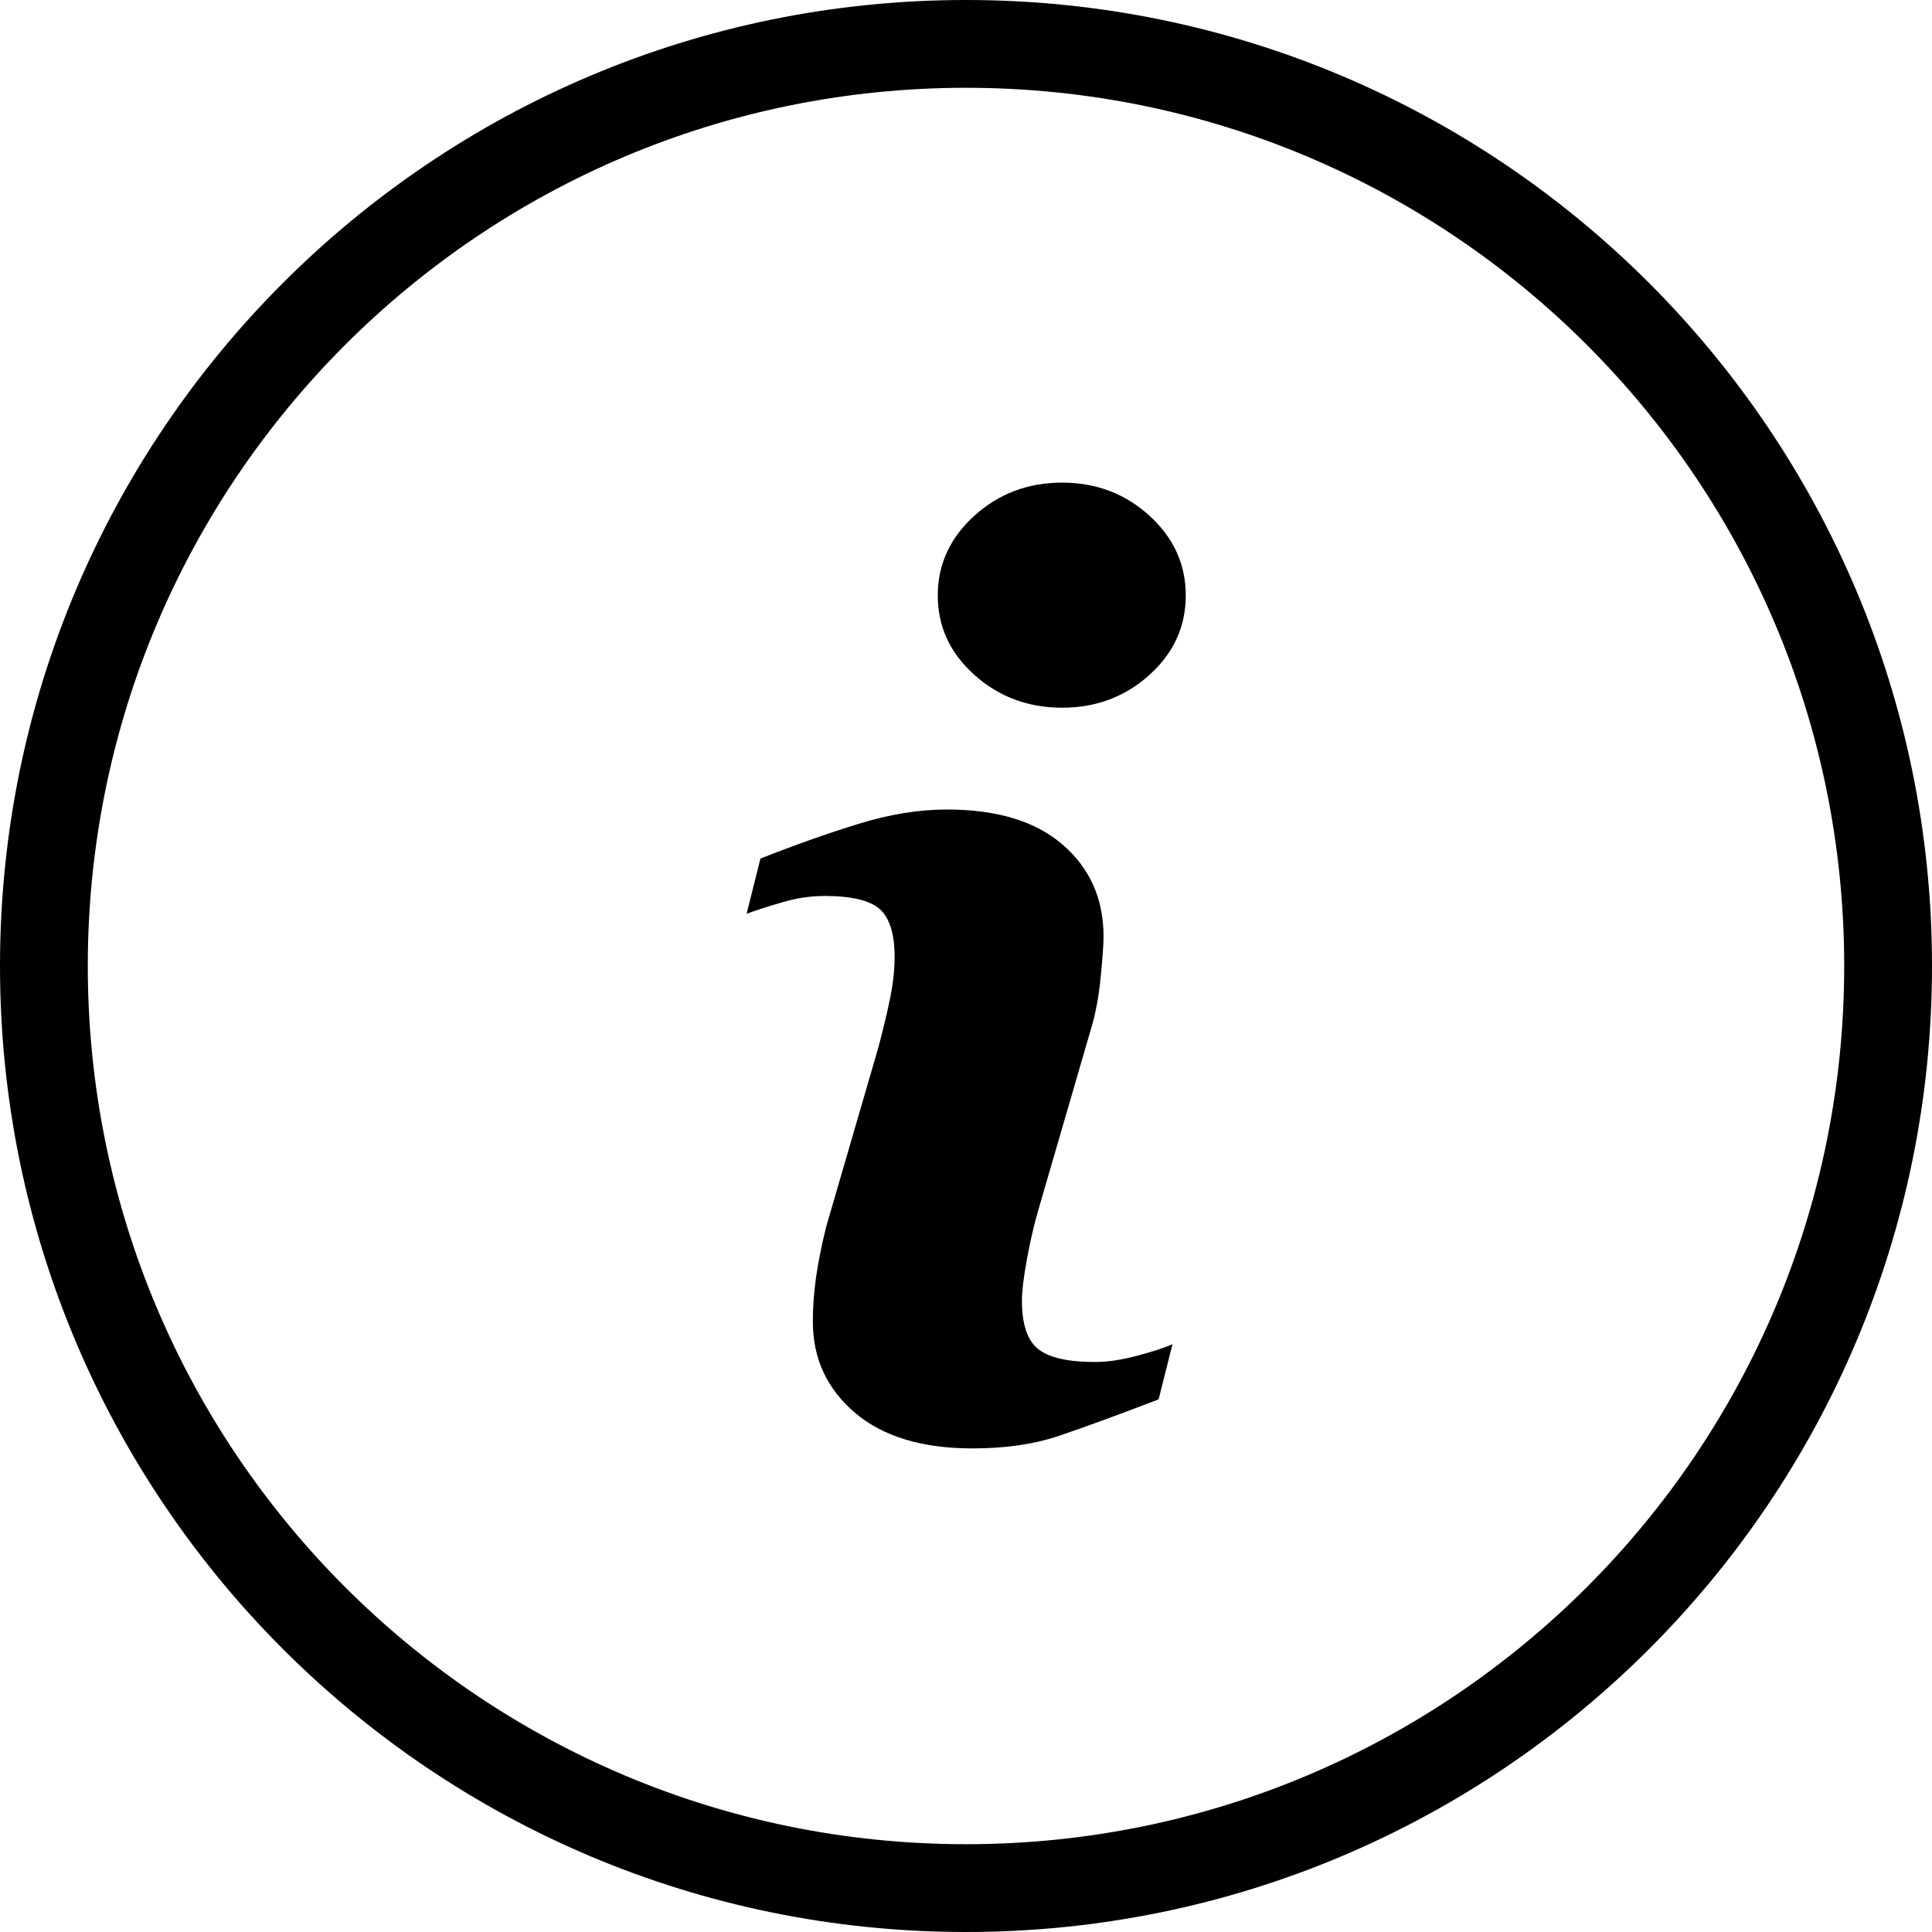
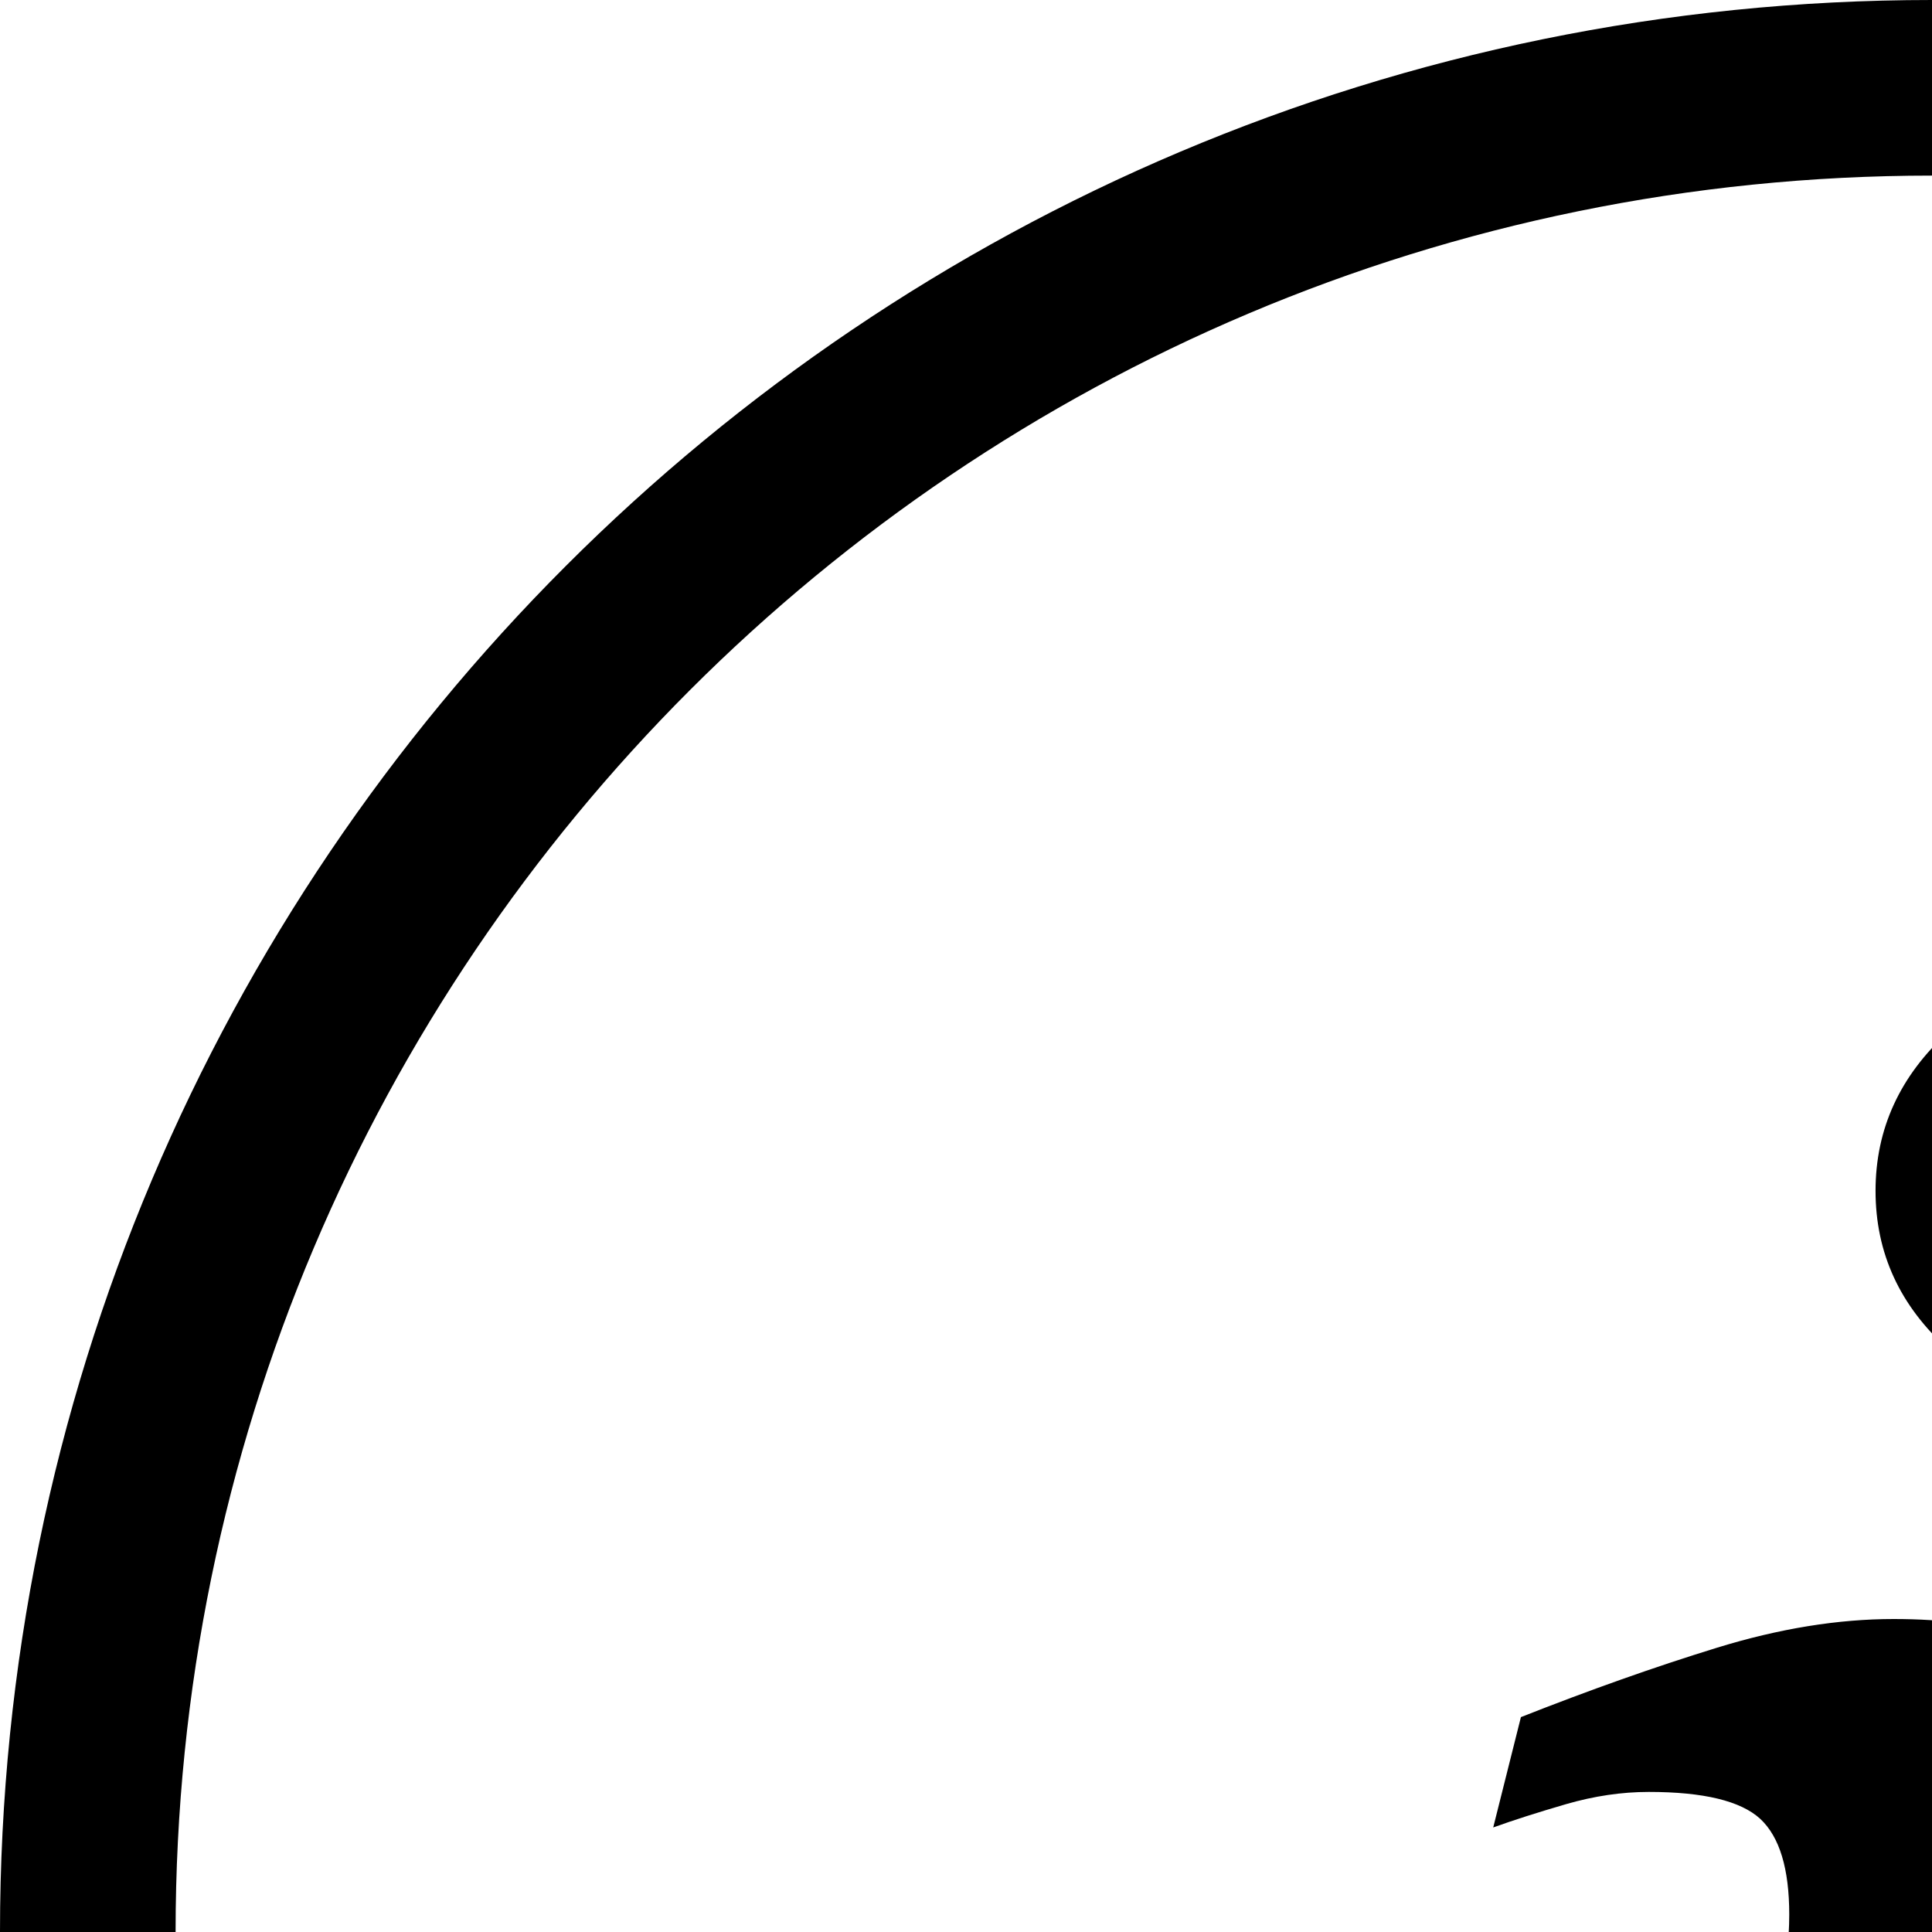
- <svg xmlns="http://www.w3.org/2000/svg" width="36px" height="36px" viewBox="0 0 36 36" version="1.1">
+ <svg xmlns="http://www.w3.org/2000/svg" width="18px" height="18px" viewBox="0 0 18 18" version="1.1">
  <defs />
-   <g id="Page-1" stroke="none" stroke-width="1" fill="none" fill-rule="evenodd">
+   <g id="Page-1" stroke="none" width="18px" height="18px" stroke-width="1" fill="none" fill-rule="evenodd">
    <g id="Icons" transform="translate(-424, -200)" fill="#000">
      <path d="M444.404,225.379 C443.903,225.379 443.55,225.299 443.347,225.139 C443.144,224.978 443.042,224.678 443.042,224.236 C443.042,224.06 443.073,223.802 443.136,223.459 C443.199,223.117 443.27,222.812 443.348,222.545 L444.315,219.22 C444.41,218.916 444.474,218.58 444.509,218.215 C444.545,217.849 444.563,217.594 444.563,217.449 C444.563,216.748 444.309,216.18 443.803,215.74 C443.297,215.302 442.577,215.084 441.643,215.084 C441.125,215.084 440.576,215.173 439.995,215.352 C439.414,215.531 438.806,215.747 438.17,215.998 L437.912,217.026 C438.1,216.958 438.326,216.886 438.59,216.809 C438.852,216.733 439.11,216.695 439.361,216.695 C439.873,216.695 440.218,216.779 440.4,216.946 C440.58,217.114 440.67,217.411 440.67,217.838 C440.67,218.074 440.641,218.335 440.582,218.62 C440.523,218.905 440.45,219.209 440.364,219.528 L439.393,222.865 C439.307,223.215 439.244,223.53 439.205,223.808 C439.166,224.086 439.146,224.359 439.146,224.625 C439.146,225.31 439.406,225.876 439.928,226.322 C440.45,226.767 441.18,226.989 442.121,226.989 C442.732,226.989 443.269,226.912 443.731,226.755 C444.194,226.6 444.814,226.372 445.589,226.075 L445.848,225.047 C445.715,225.108 445.499,225.179 445.202,225.259 C444.905,225.339 444.639,225.379 444.404,225.379 L444.404,225.379 Z M442,200 C432.059,200 424,208.06 424,218 C424,227.941 432.059,236 442,236 C451.941,236 460,227.941 460,218 C460,208.06 451.941,200 442,200 L442,200 Z M442,234.364 C432.962,234.364 425.636,227.038 425.636,218 C425.636,208.962 432.962,201.636 442,201.636 C451.038,201.636 458.364,208.962 458.364,218 C458.364,227.038 451.038,234.364 442,234.364 L442,234.364 Z M443.791,208.993 C443.155,208.993 442.61,209.199 442.156,209.61 C441.701,210.022 441.474,210.518 441.474,211.095 C441.474,211.675 441.701,212.168 442.156,212.575 C442.61,212.983 443.155,213.187 443.791,213.187 C444.425,213.187 444.968,212.983 445.419,212.575 C445.87,212.168 446.095,211.675 446.095,211.095 C446.095,210.518 445.87,210.022 445.419,209.61 C444.968,209.199 444.425,208.993 443.791,208.993 L443.791,208.993 Z" id="info" />
    </g>
  </g>
</svg>
